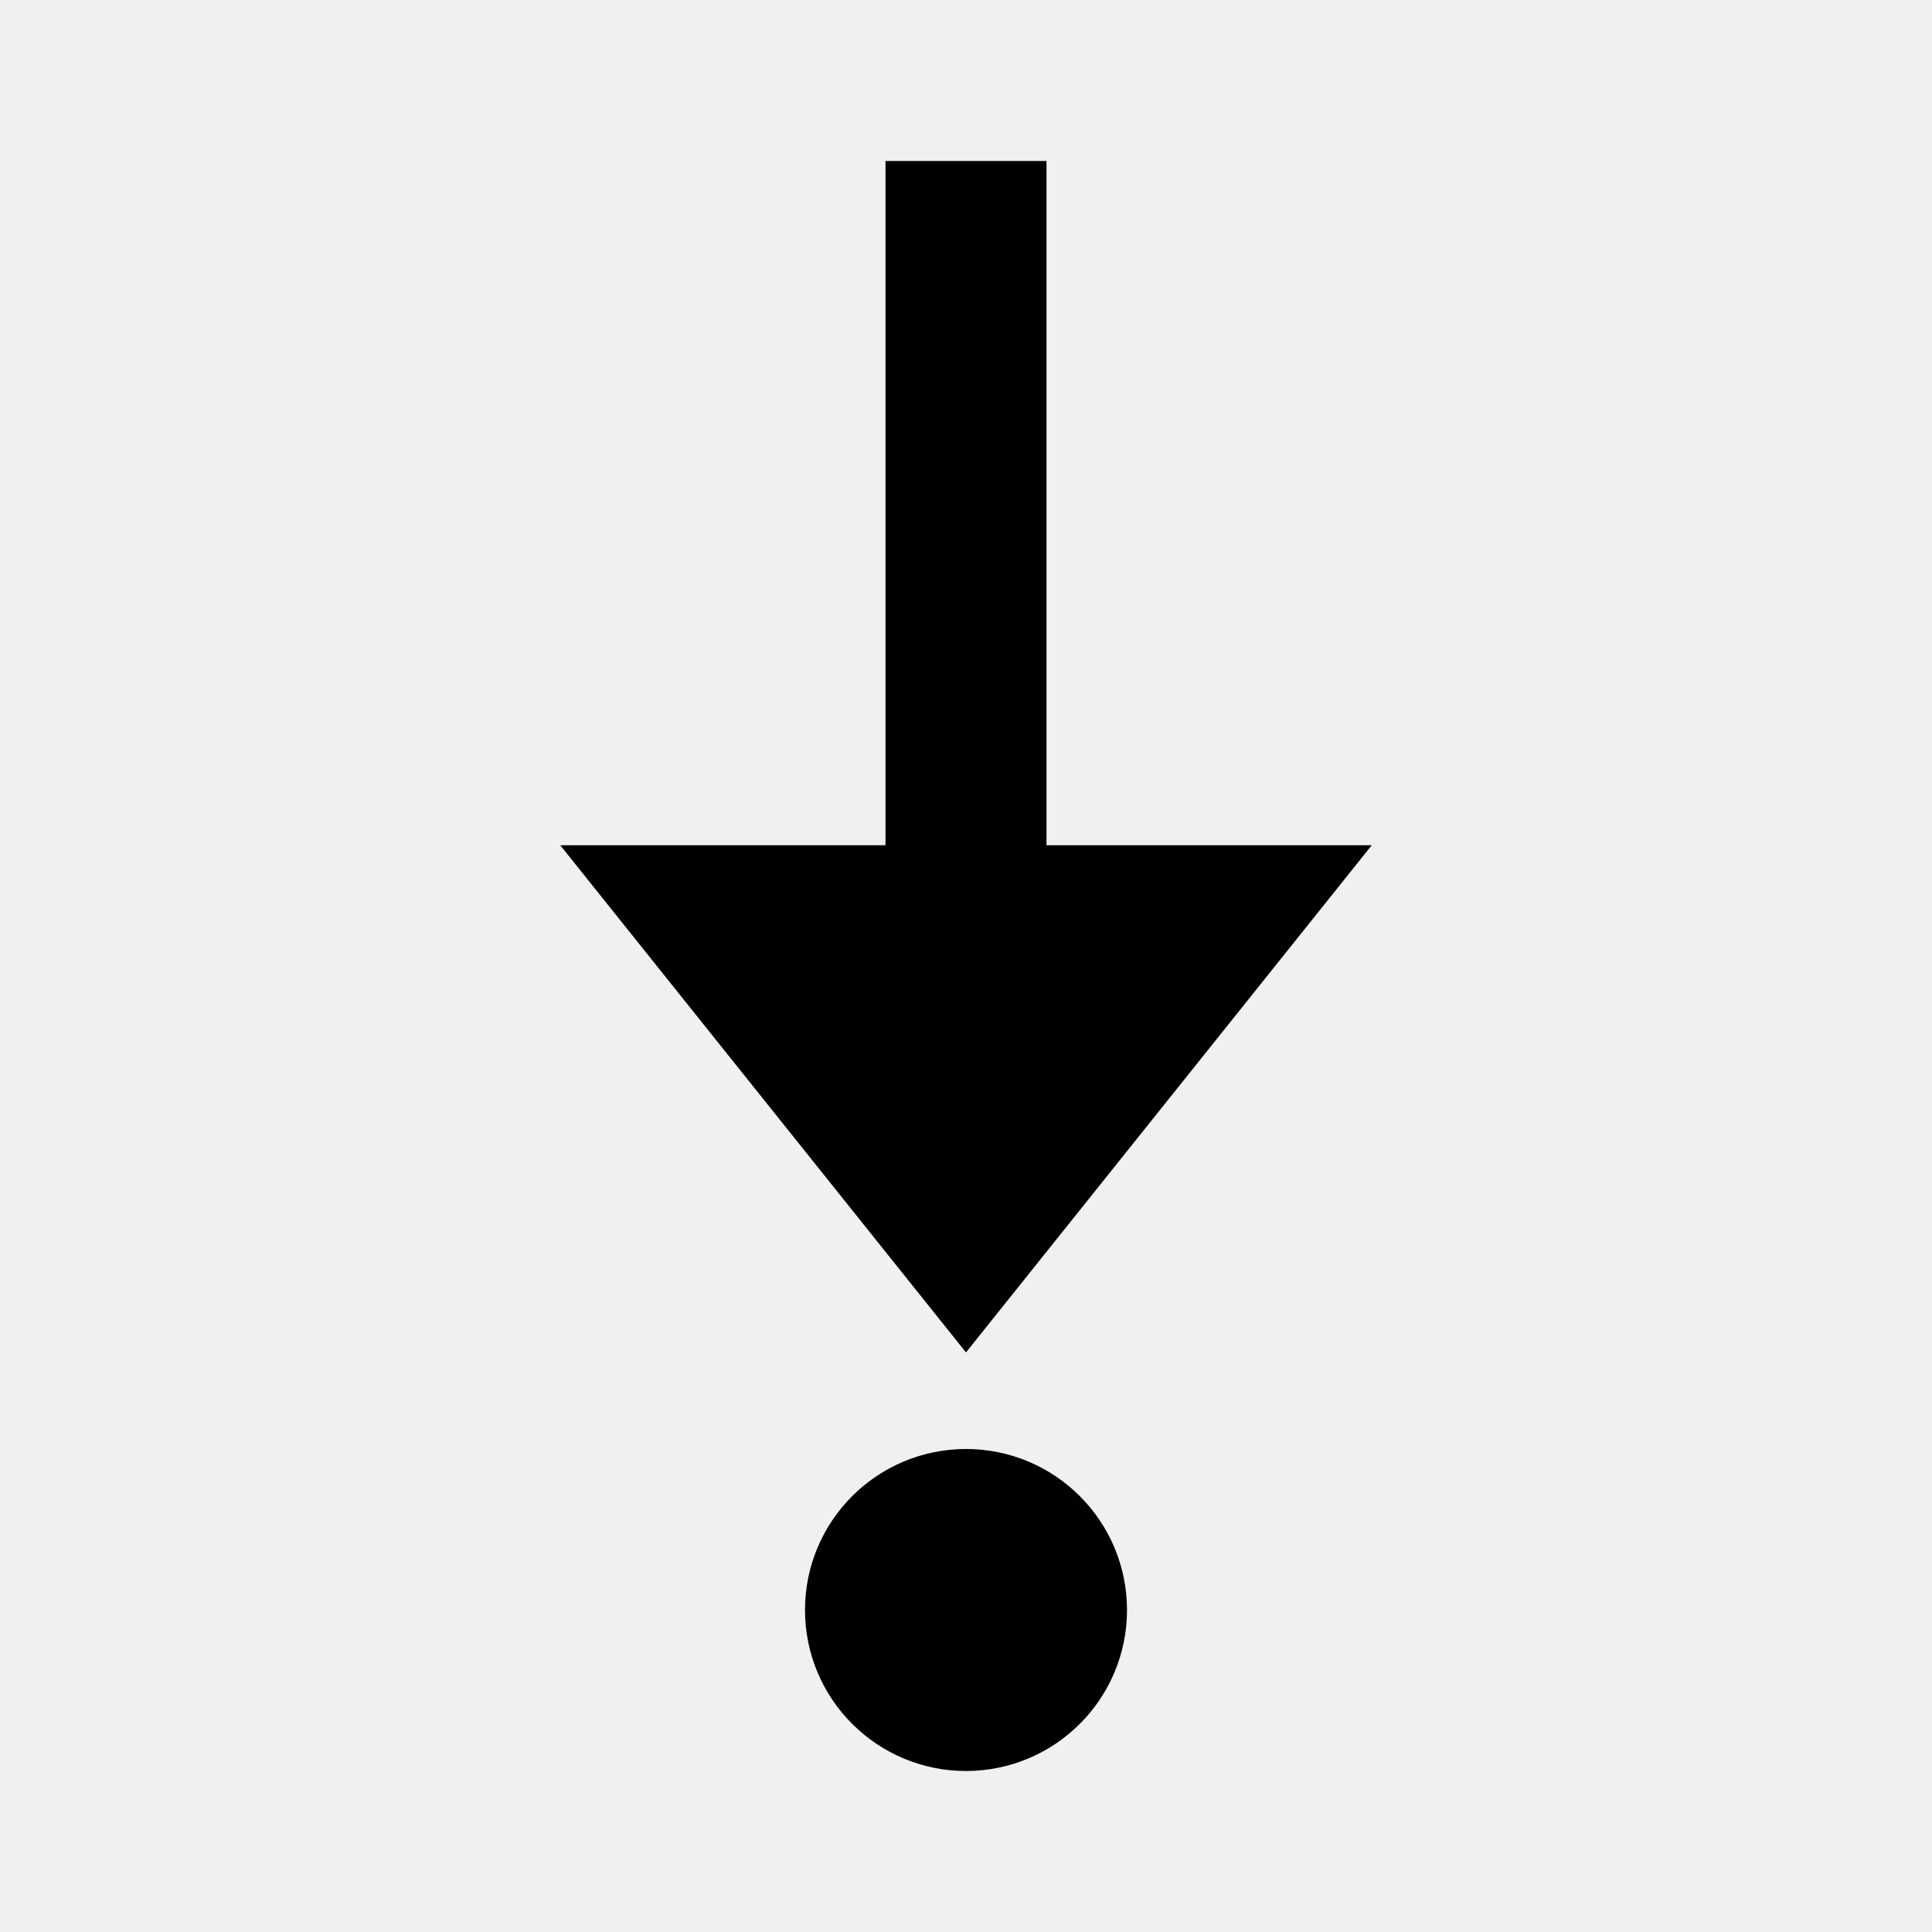
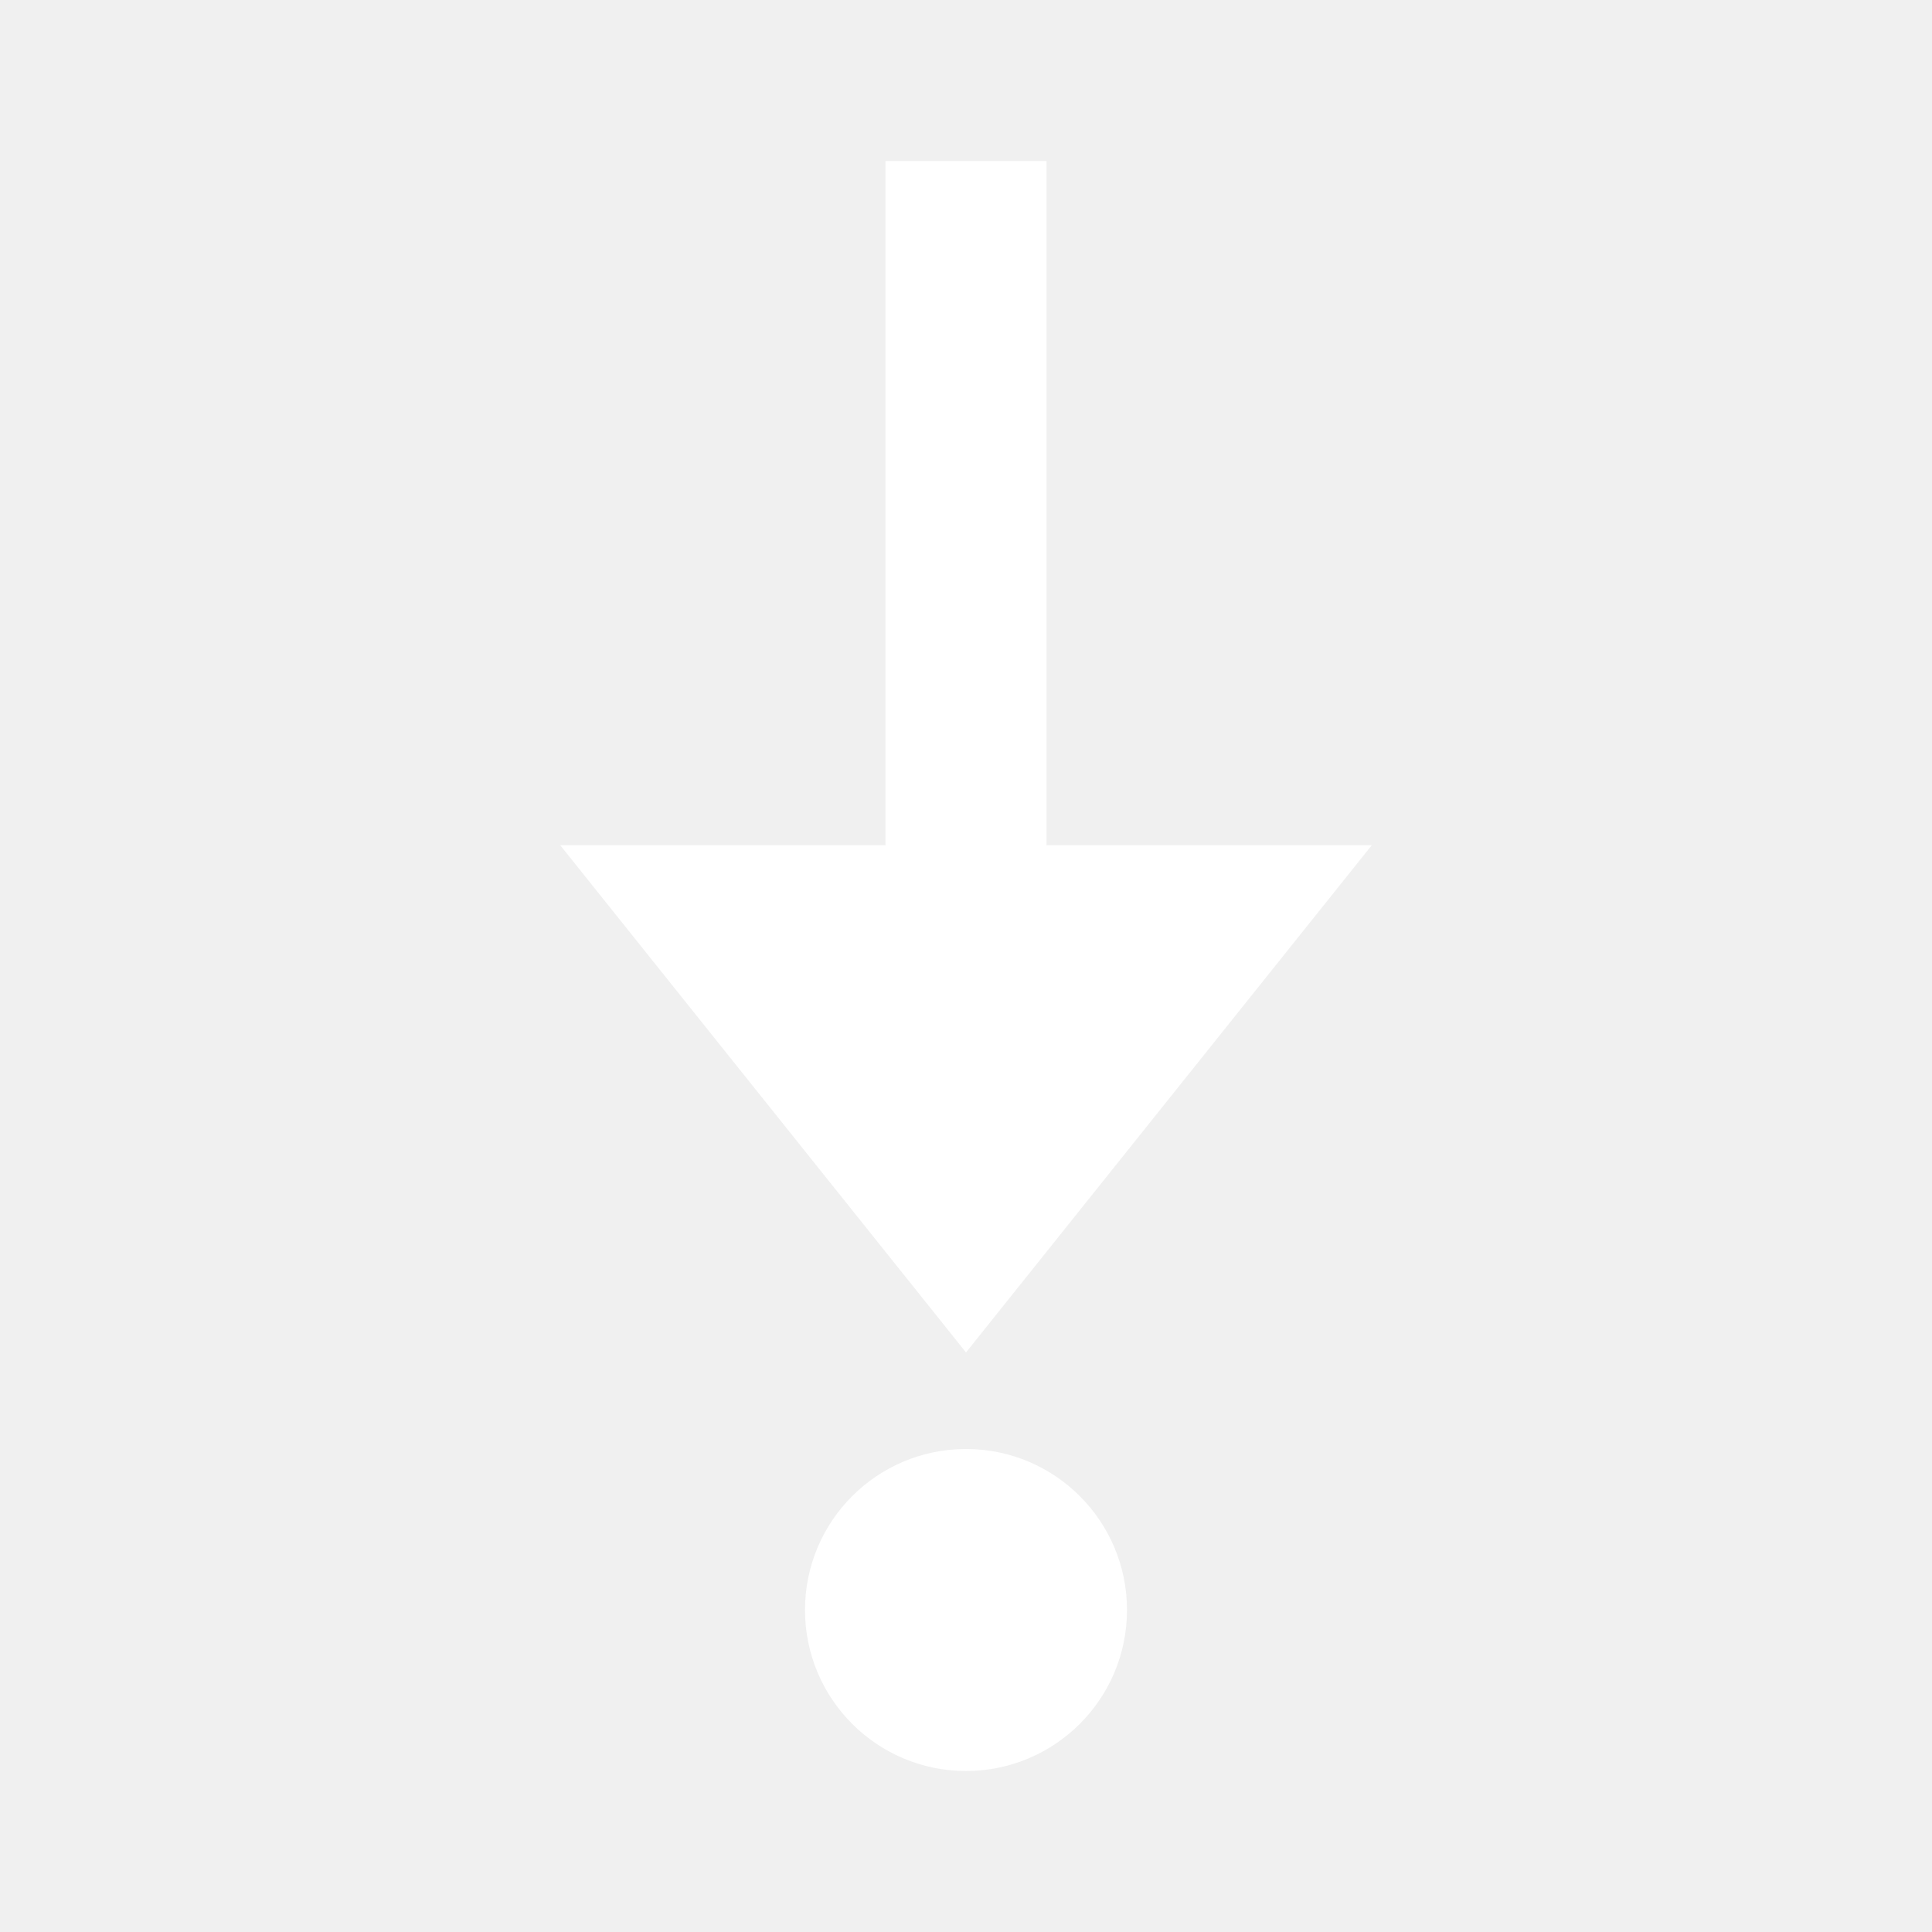
- <svg xmlns="http://www.w3.org/2000/svg" viewBox="0 0 24 24" fill="currentColor" stroke="currentColor">
+ <svg xmlns="http://www.w3.org/2000/svg" viewBox="0 0 24 24" fill="white" stroke="white">
  <circle cx="12" cy="20" r="1.5" />
  <line x1="12" y1="2" x2="12" y2="12" stroke-width="2" />
  <polygon points="8,11 16,11 12,16" />
</svg>
